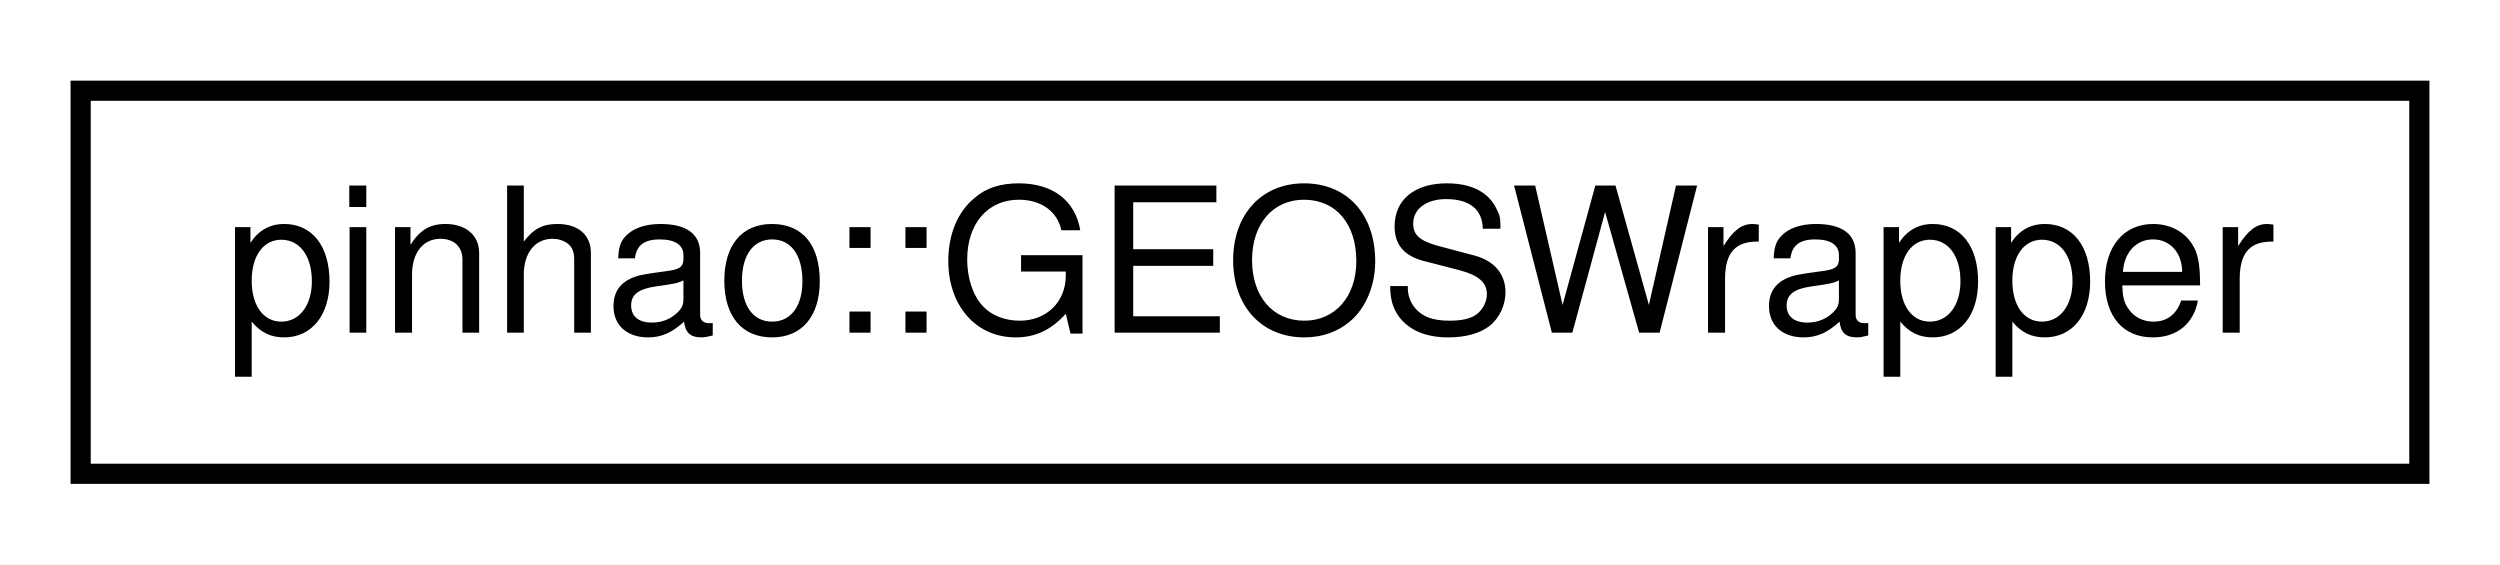
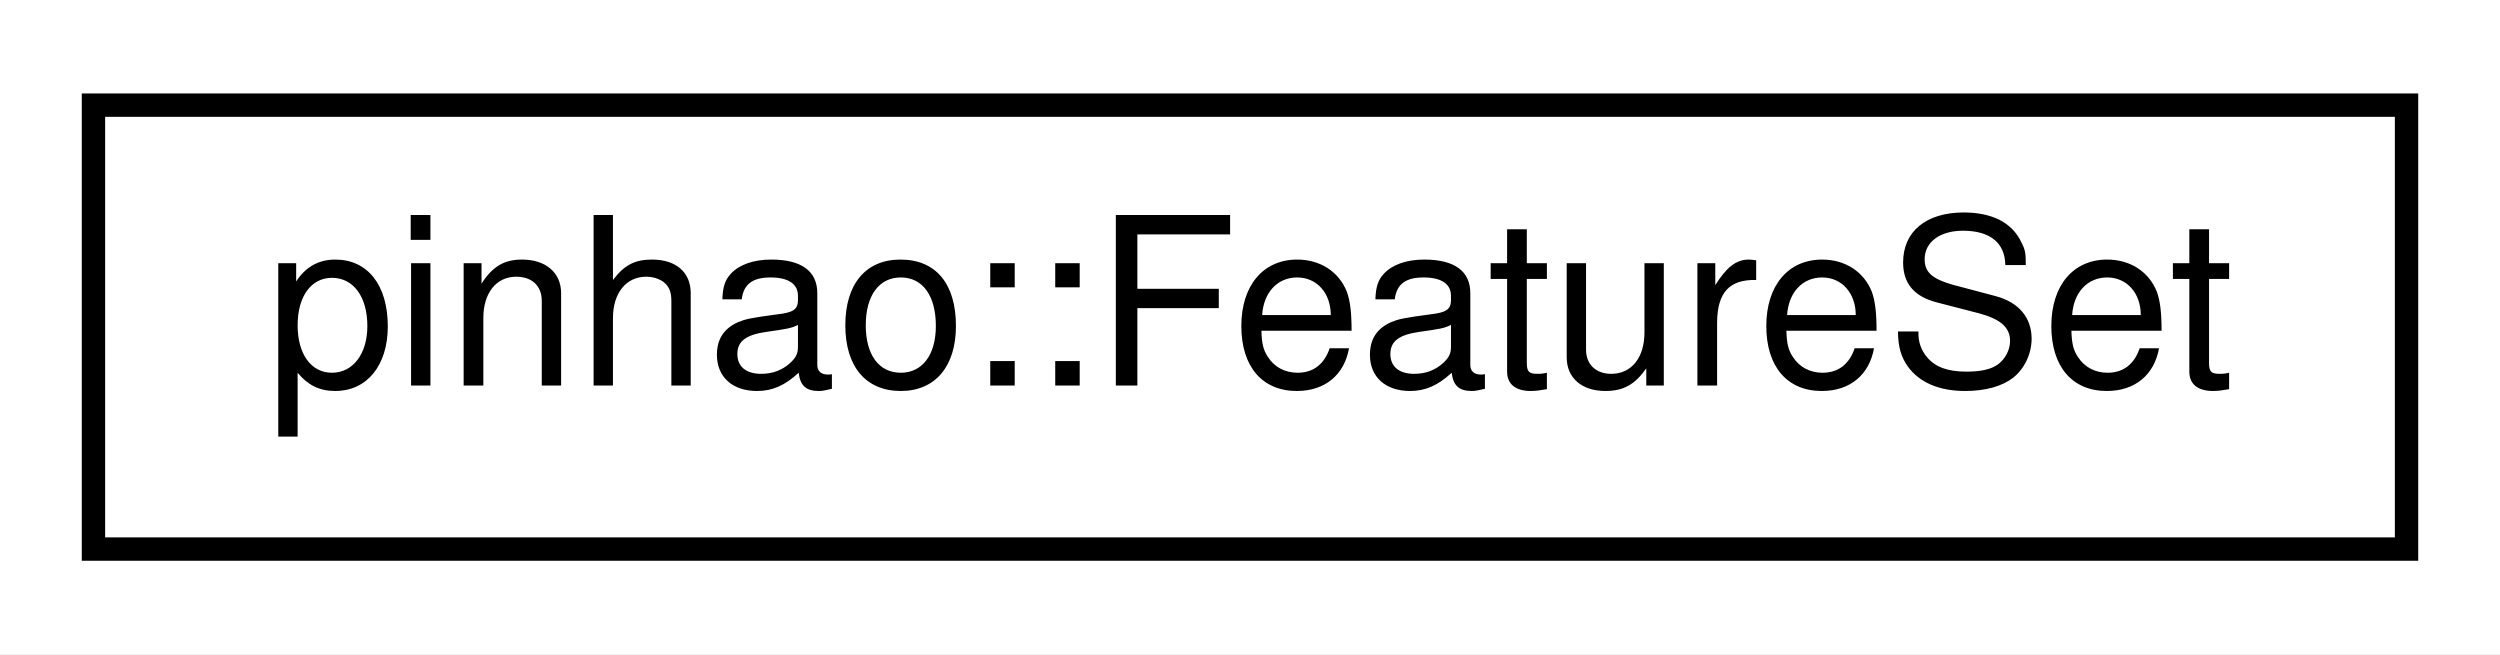
- <svg xmlns="http://www.w3.org/2000/svg" xmlns:xlink="http://www.w3.org/1999/xlink" width="124pt" height="28pt" viewBox="0.00 0.00 124.00 28.00">
+ <svg xmlns="http://www.w3.org/2000/svg" xmlns:xlink="http://www.w3.org/1999/xlink" width="107pt" height="28pt" viewBox="0.00 0.00 107.00 28.00">
  <g id="graph0" class="graph" transform="scale(1 1) rotate(0) translate(4 24)">
-     <polygon fill="white" stroke="none" points="-4,4 -4,-24 120,-24 120,4 -4,4" />
+     <polygon fill="white" stroke="none" points="-4,4 -4,-24 103,-24 103,4 -4,4" />
    <g id="node1" class="node">
      <g id="a_node1">
-         <a xlink:href="classpinhao_1_1GEOSWrapper.html" target="_top" xlink:title="This class is actually a wrapper to a set of functions of the GEOS framework. ">
-           <polygon fill="white" stroke="black" points="-7.10543e-15,-0.5 -7.10543e-15,-19.5 116,-19.5 116,-0.5 -7.10543e-15,-0.5" />
-           <text text-anchor="middle" x="58" y="-7.5" font-family="Helvetica,sans-Serif" font-size="10.00">pinhao::GEOSWrapper</text>
+         <a xlink:href="classpinhao_1_1FeatureSet.html" target="_top" xlink:title="This class holds all enabled features. ">
+           <polygon fill="white" stroke="black" points="0,-0.5 0,-19.5 99,-19.5 99,-0.5 0,-0.5" />
+           <text text-anchor="middle" x="49.5" y="-7.5" font-family="Helvetica,sans-Serif" font-size="10.00">pinhao::FeatureSet</text>
        </a>
      </g>
    </g>
  </g>
</svg>
